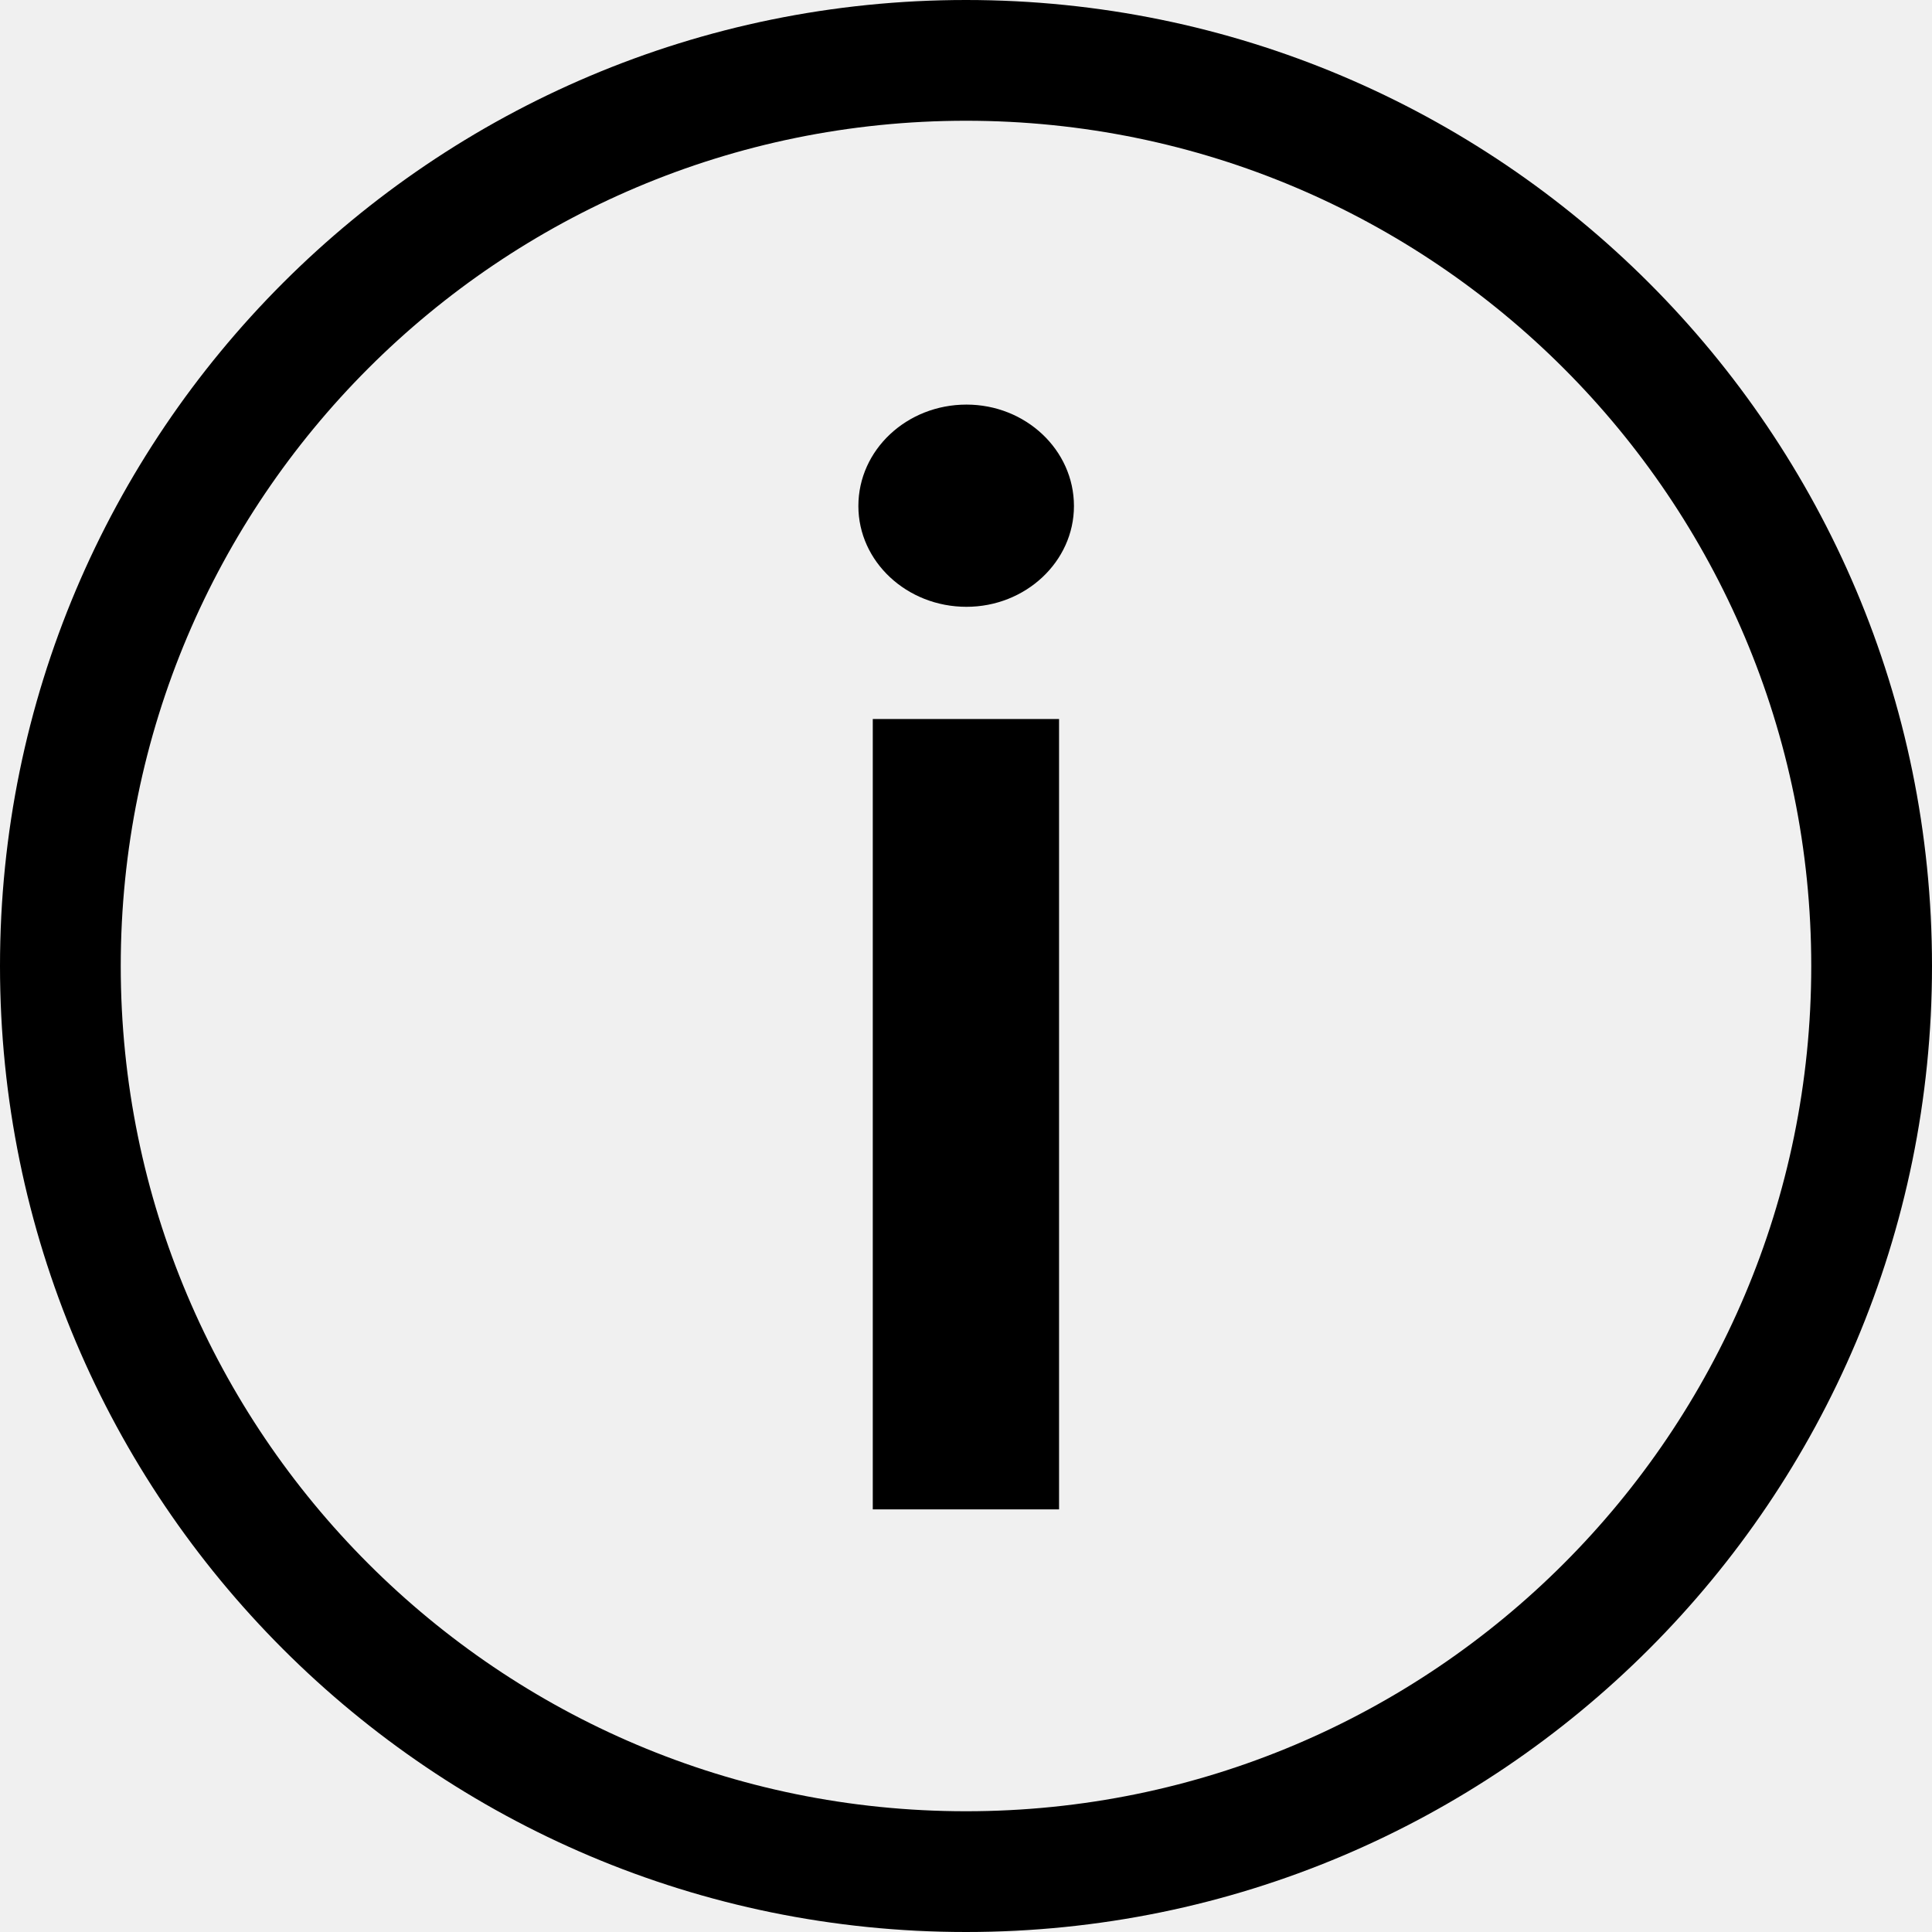
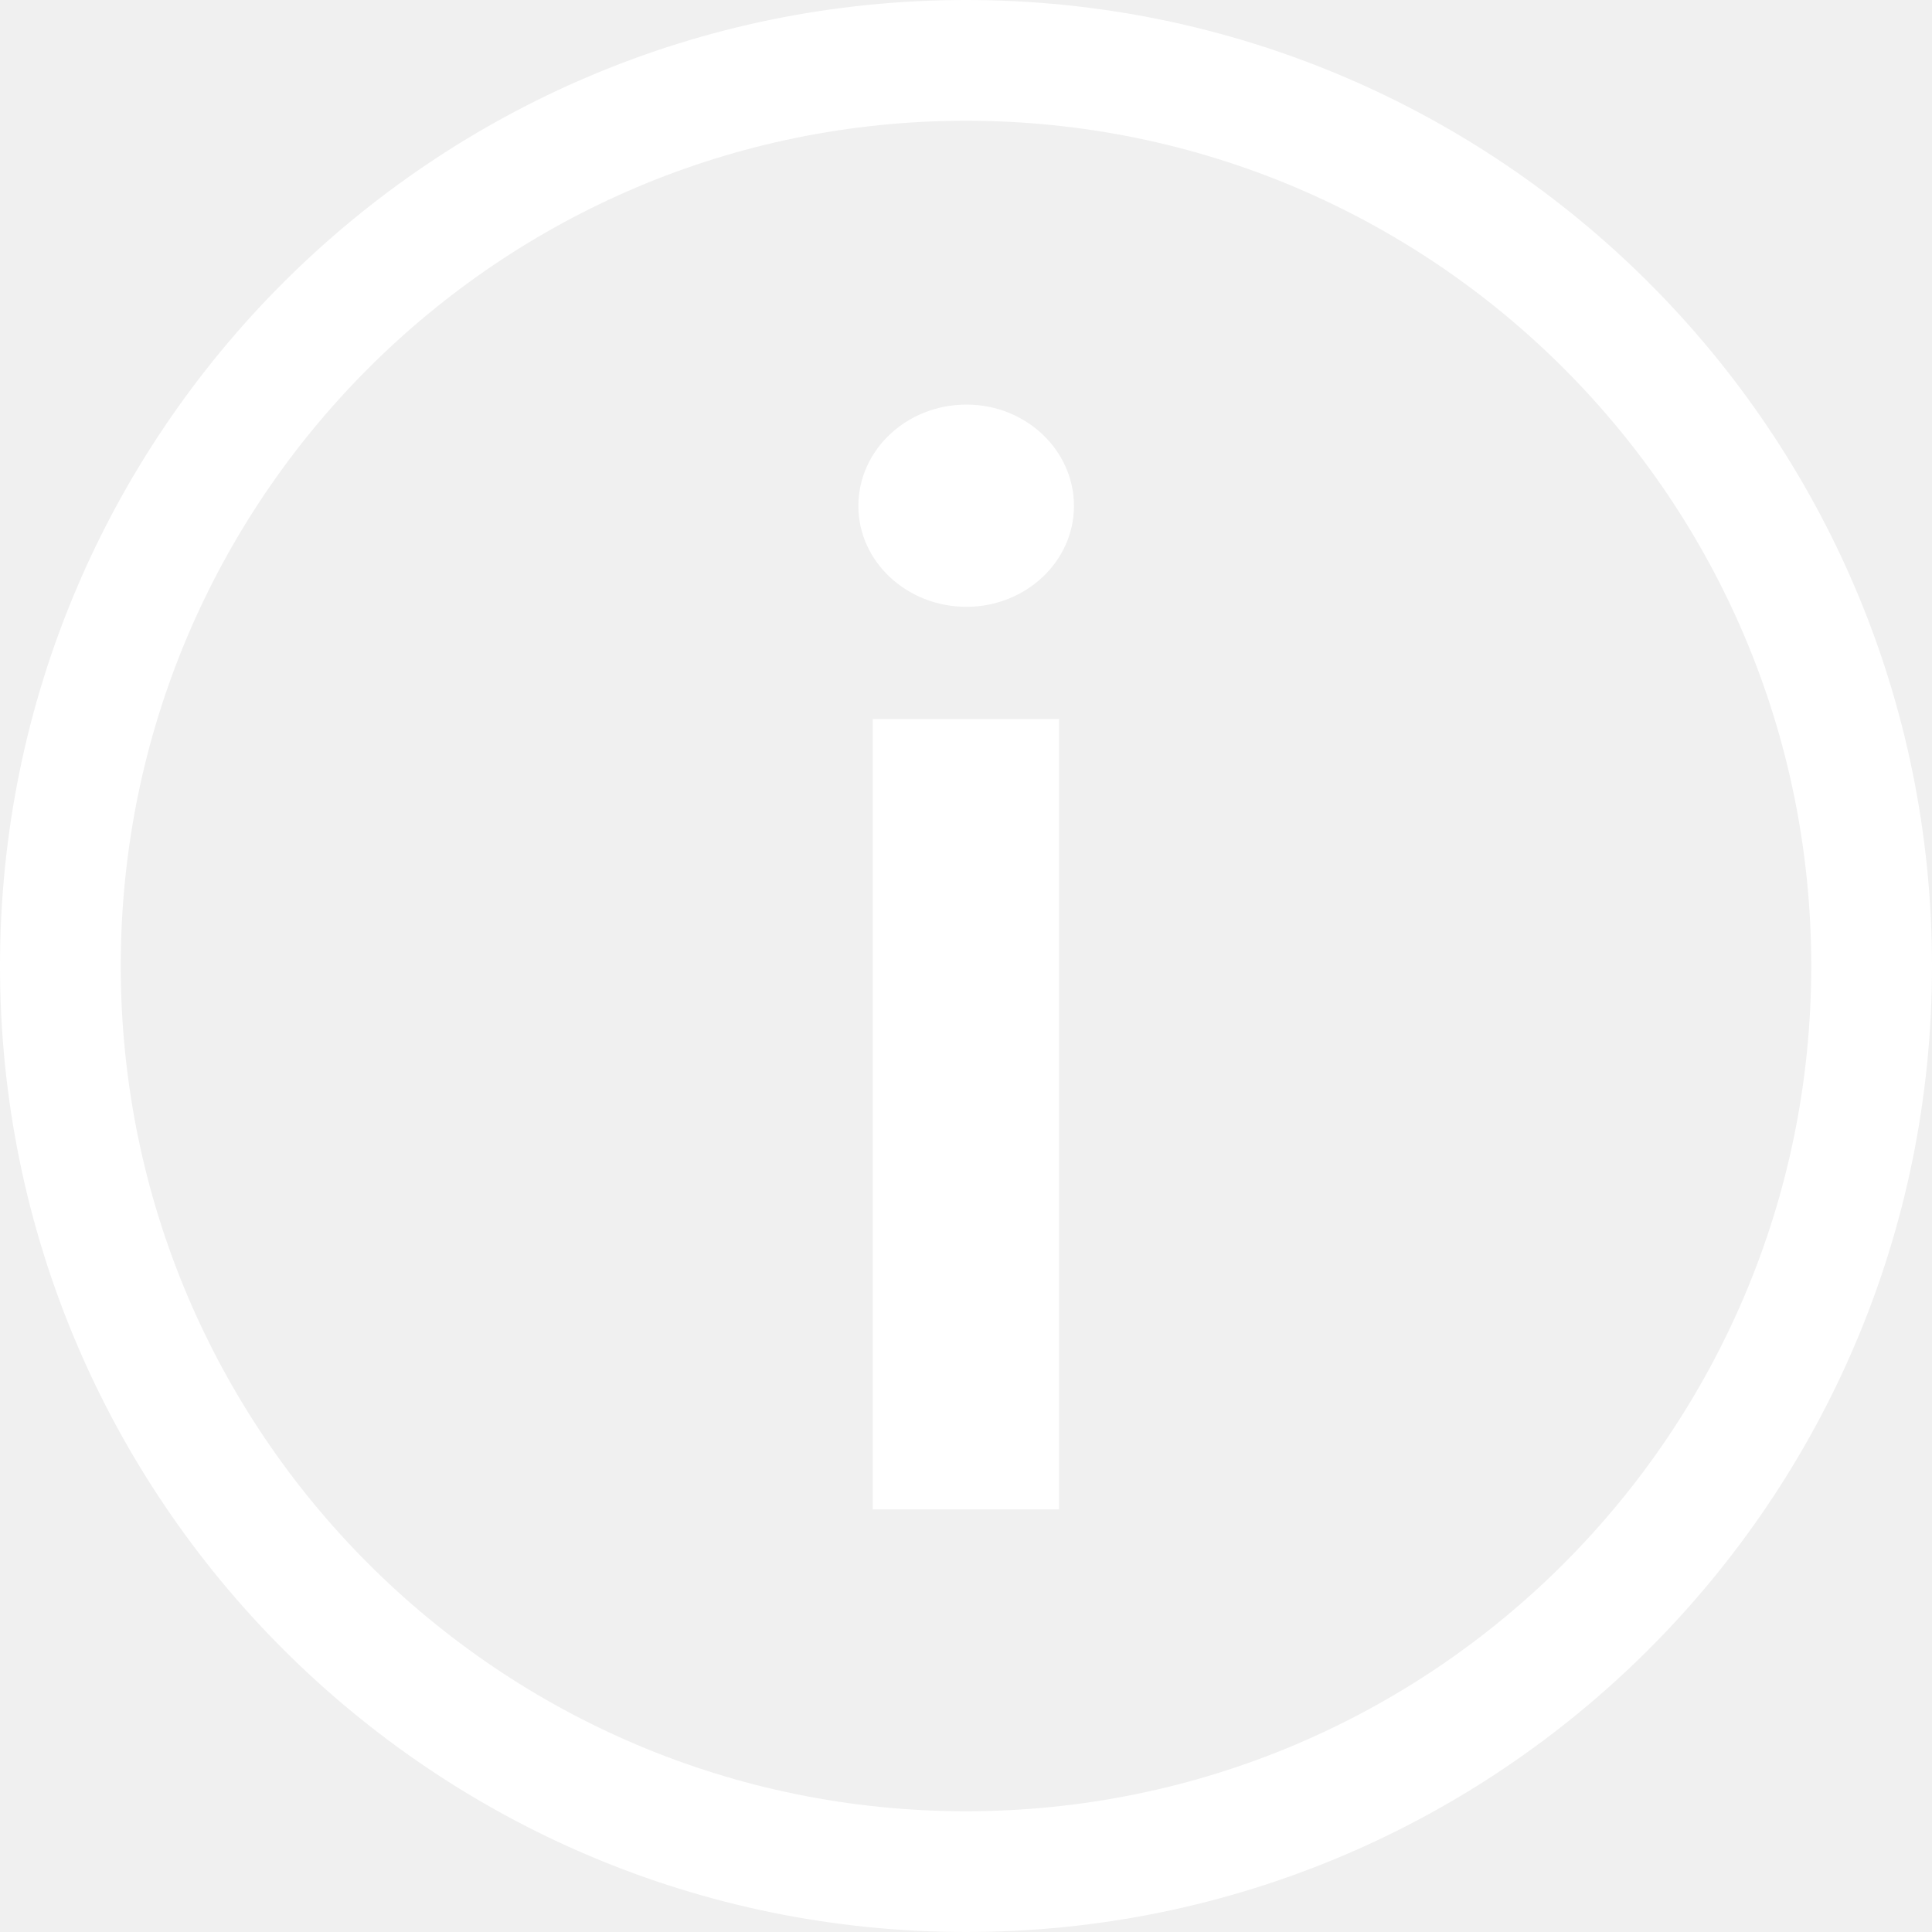
<svg xmlns="http://www.w3.org/2000/svg" width="24" height="24" viewBox="0 0 24 24" fill="none">
-   <path fill-rule="evenodd" clip-rule="evenodd" d="M12 22.5C17.799 22.5 22.5 17.799 22.5 12C22.5 6.201 17.799 1.5 12 1.5C6.201 1.5 1.5 6.201 1.5 12C1.5 17.799 6.201 22.5 12 22.5ZM12 24C18.627 24 24 18.627 24 12C24 5.373 18.627 0 12 0C5.373 0 0 5.373 0 12C0 18.627 5.373 24 12 24Z" fill="black" />
-   <path d="M10.842 18.75H13.156V8.932H10.842V18.75ZM12.006 7.538C12.741 7.538 13.341 6.976 13.341 6.286C13.341 5.589 12.741 5.026 12.006 5.026C11.264 5.026 10.663 5.589 10.663 6.286C10.663 6.976 11.264 7.538 12.006 7.538Z" fill="black" />
+   <path fill-rule="evenodd" clip-rule="evenodd" d="M12 22.5C17.799 22.5 22.5 17.799 22.5 12C22.5 6.201 17.799 1.5 12 1.5C6.201 1.5 1.5 6.201 1.5 12C1.5 17.799 6.201 22.5 12 22.5ZM12 24C18.627 24 24 18.627 24 12C24 5.373 18.627 0 12 0C5.373 0 0 5.373 0 12C0 18.627 5.373 24 12 24Z" fill="white" />
+   <path d="M10.842 18.75H13.156V8.932H10.842V18.75ZM12.006 7.538C12.741 7.538 13.341 6.976 13.341 6.286C13.341 5.589 12.741 5.026 12.006 5.026C11.264 5.026 10.663 5.589 10.663 6.286C10.663 6.976 11.264 7.538 12.006 7.538Z" fill="white" />
</svg>
